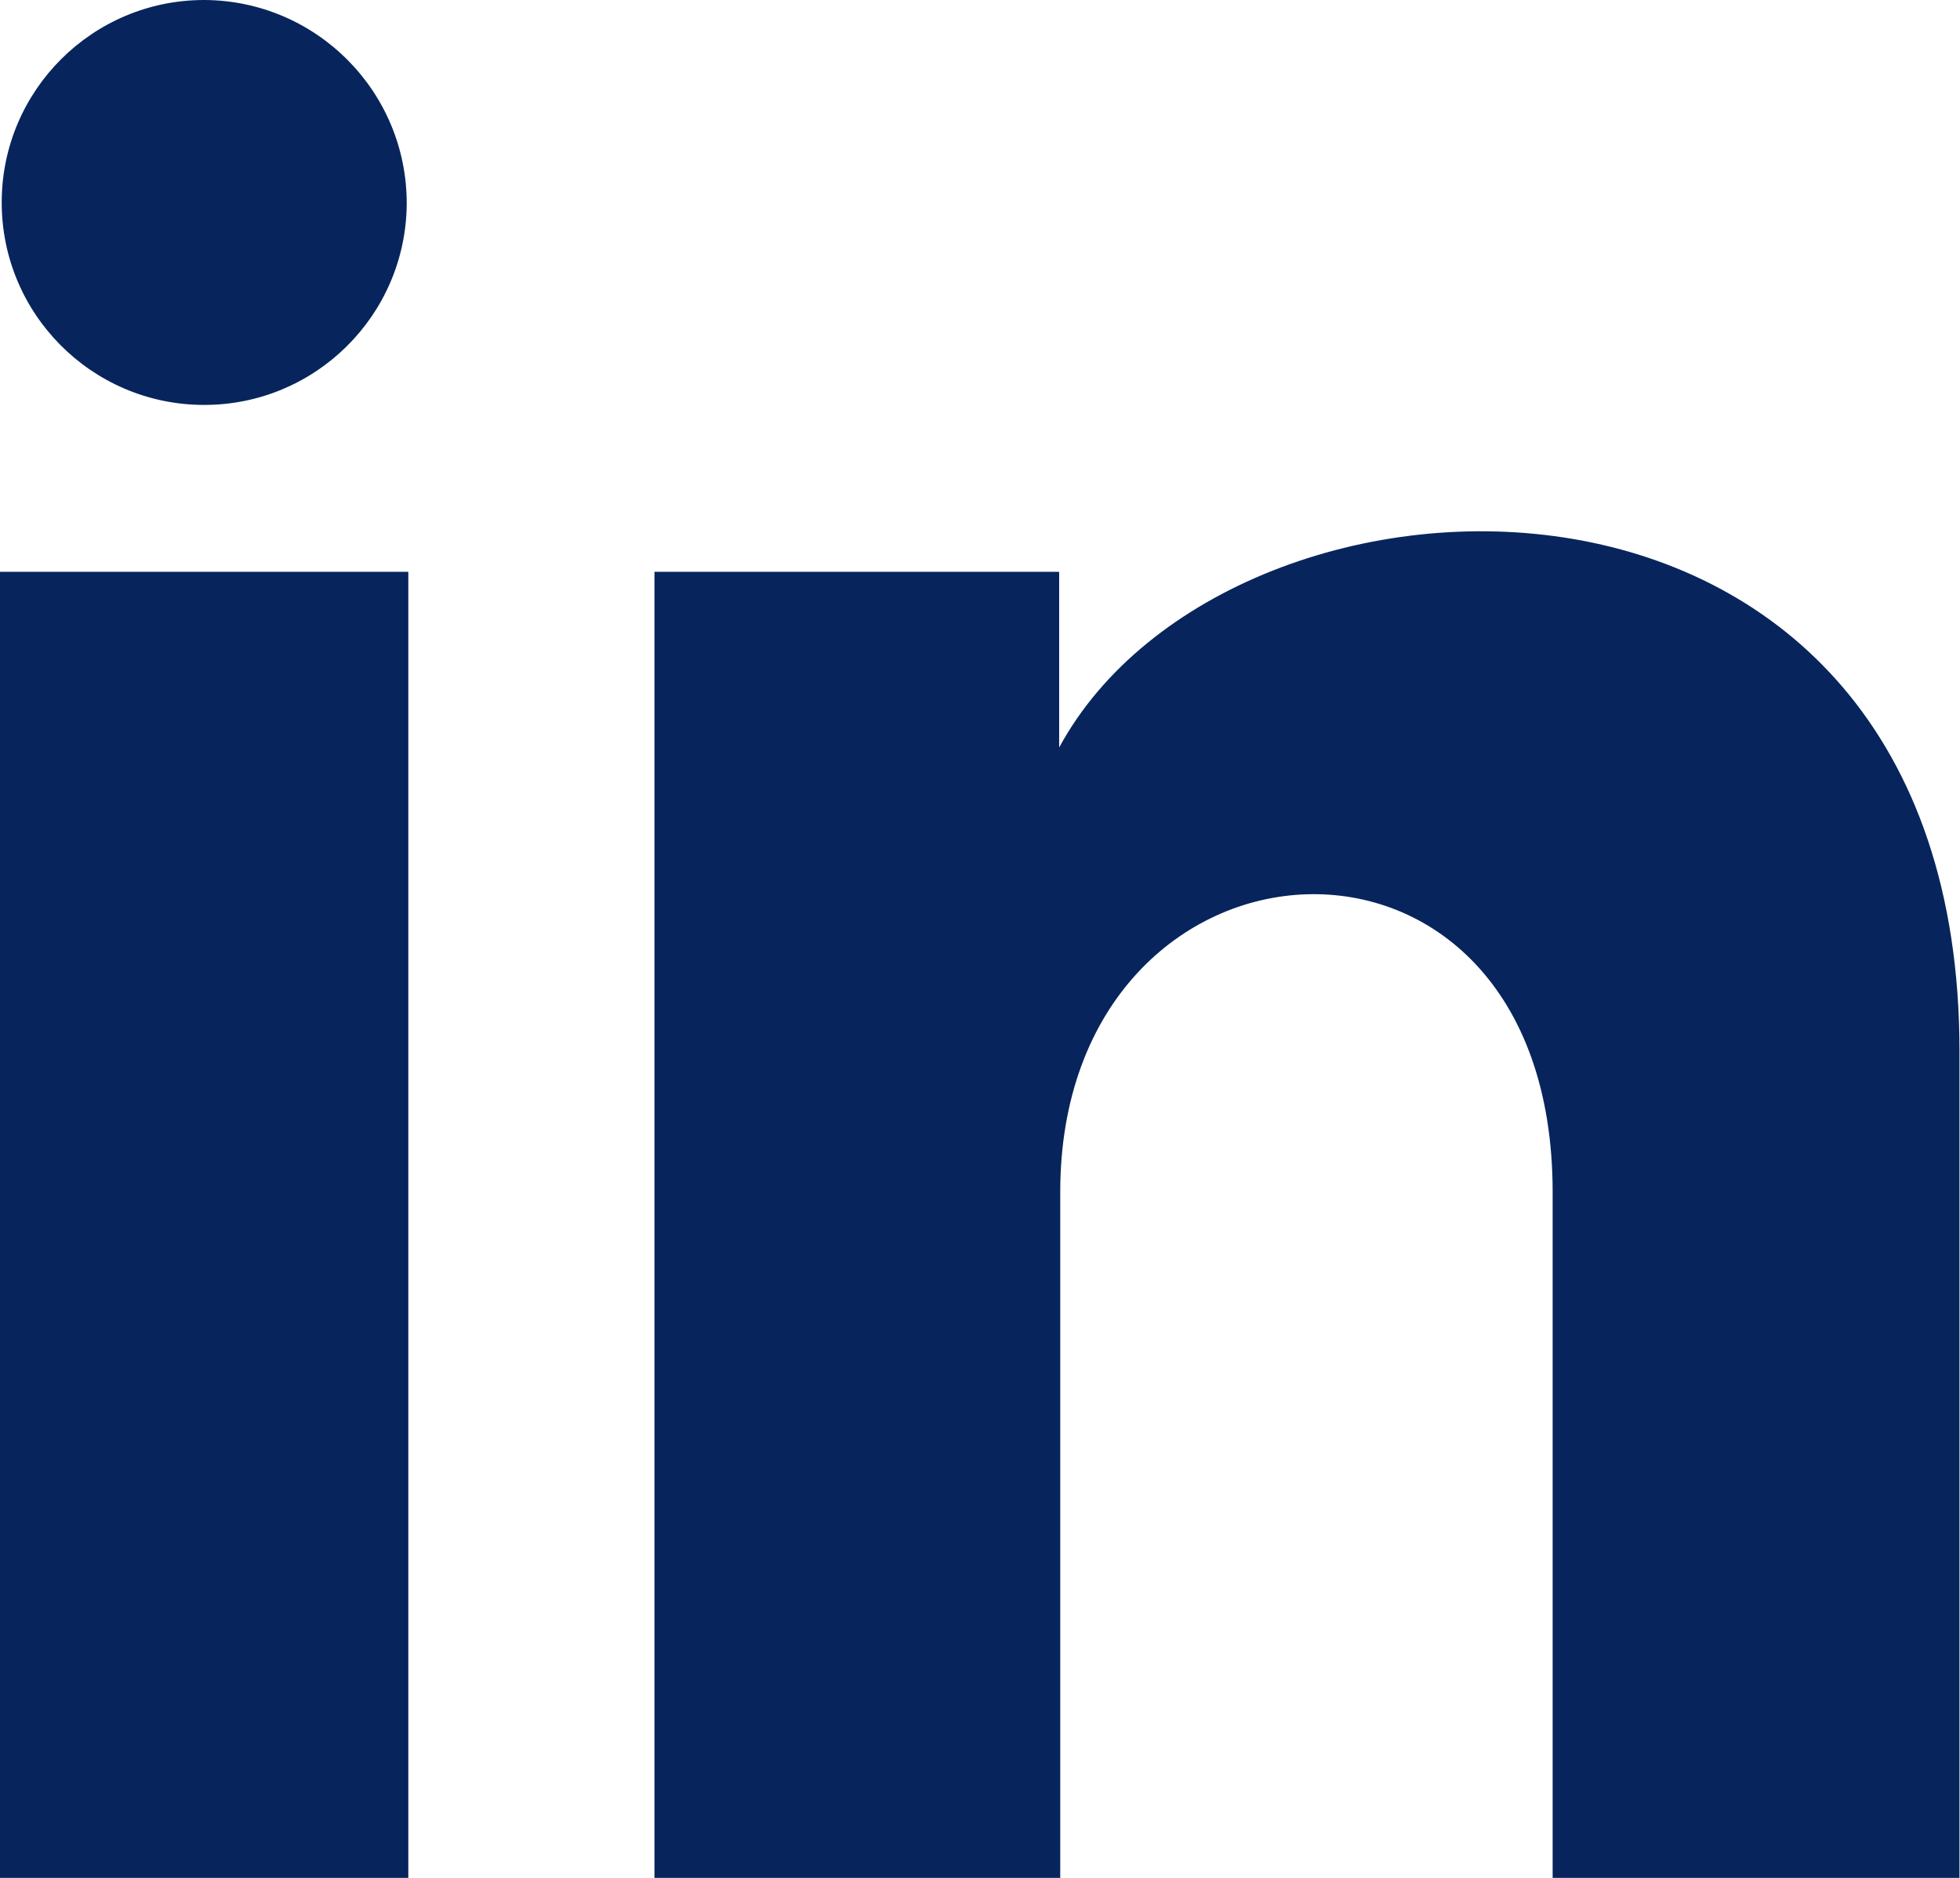
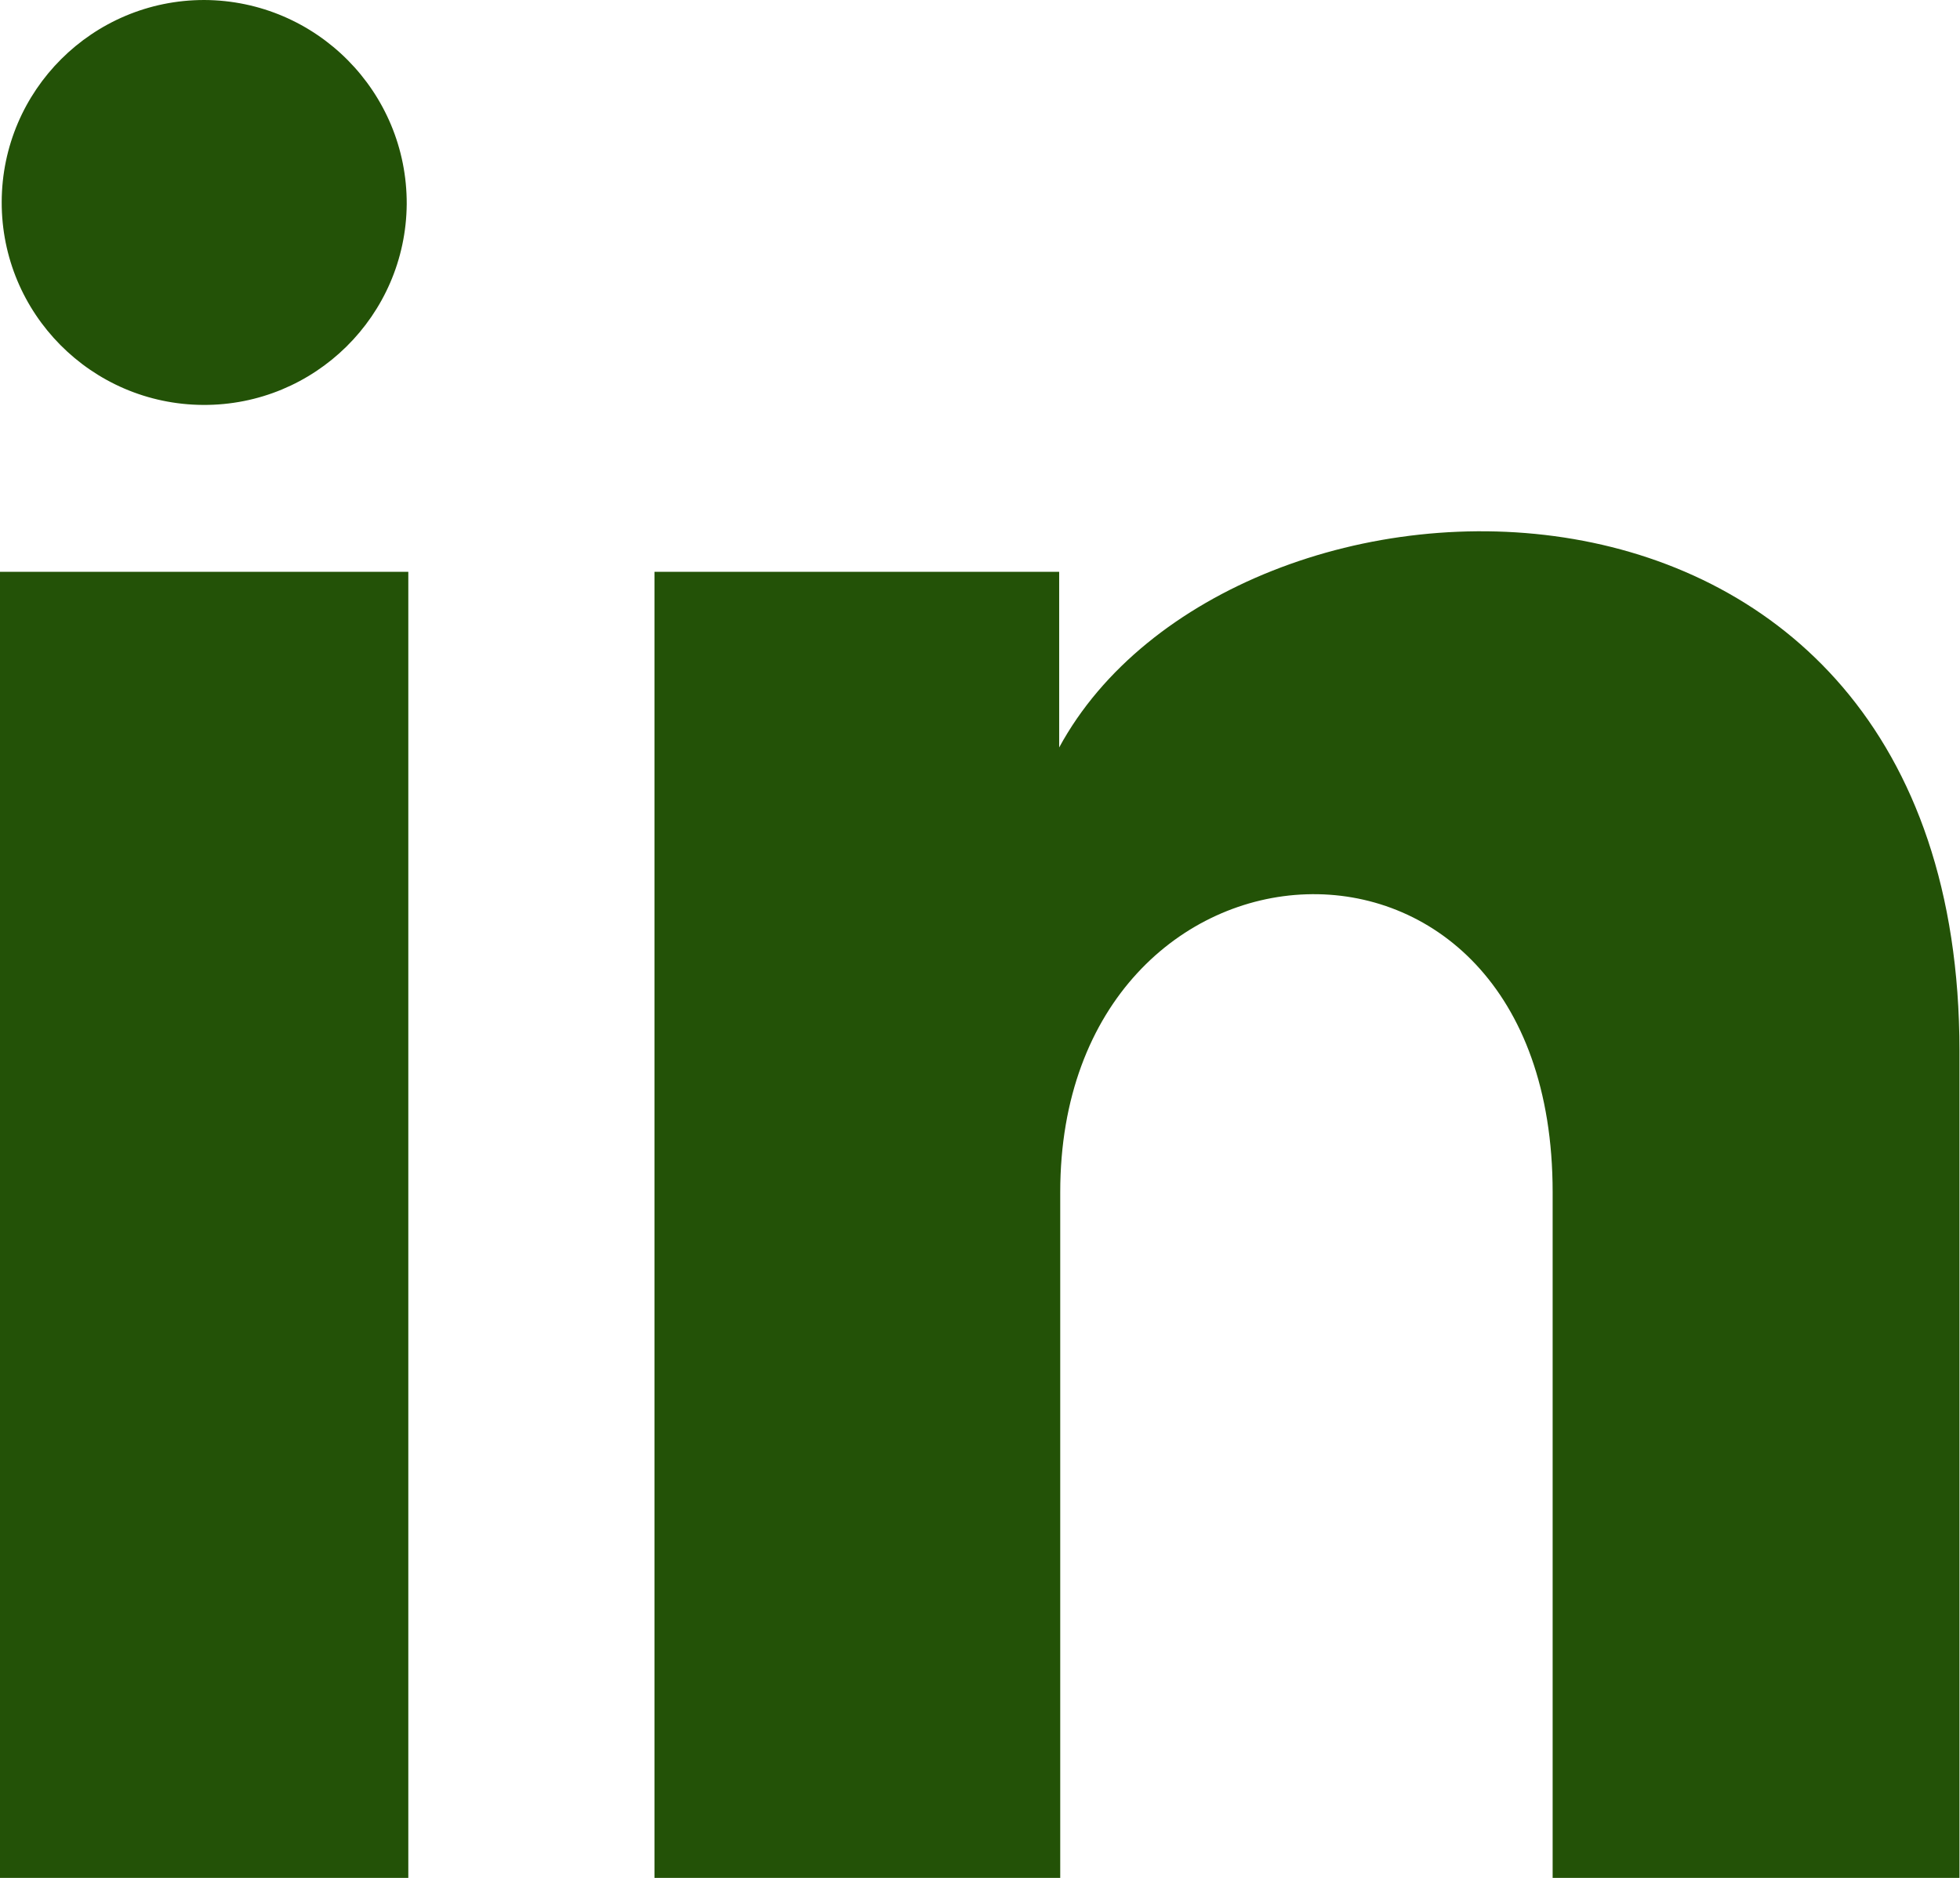
<svg xmlns="http://www.w3.org/2000/svg" width="18.505" height="17.734" viewBox="0 0 18.505 17.734">
  <defs>
-     <style>.a{fill:#07255c;}</style>
+     <style>.a{fill:#235207;}</style>
  </defs>
  <path class="a" d="M3.84,2.928A1.912,1.912,0,1,1,1.928,1,1.92,1.92,0,0,1,3.84,2.928ZM3.855,6.4H0V18.734H3.855Zm6.154,0H6.179V18.734H10.01V12.258c0-3.6,4.649-3.9,4.649,0v6.476H18.5V10.923c0-6.076-6.879-5.855-8.5-2.864V6.4Z" transform="translate(0 -1)" />
</svg>
